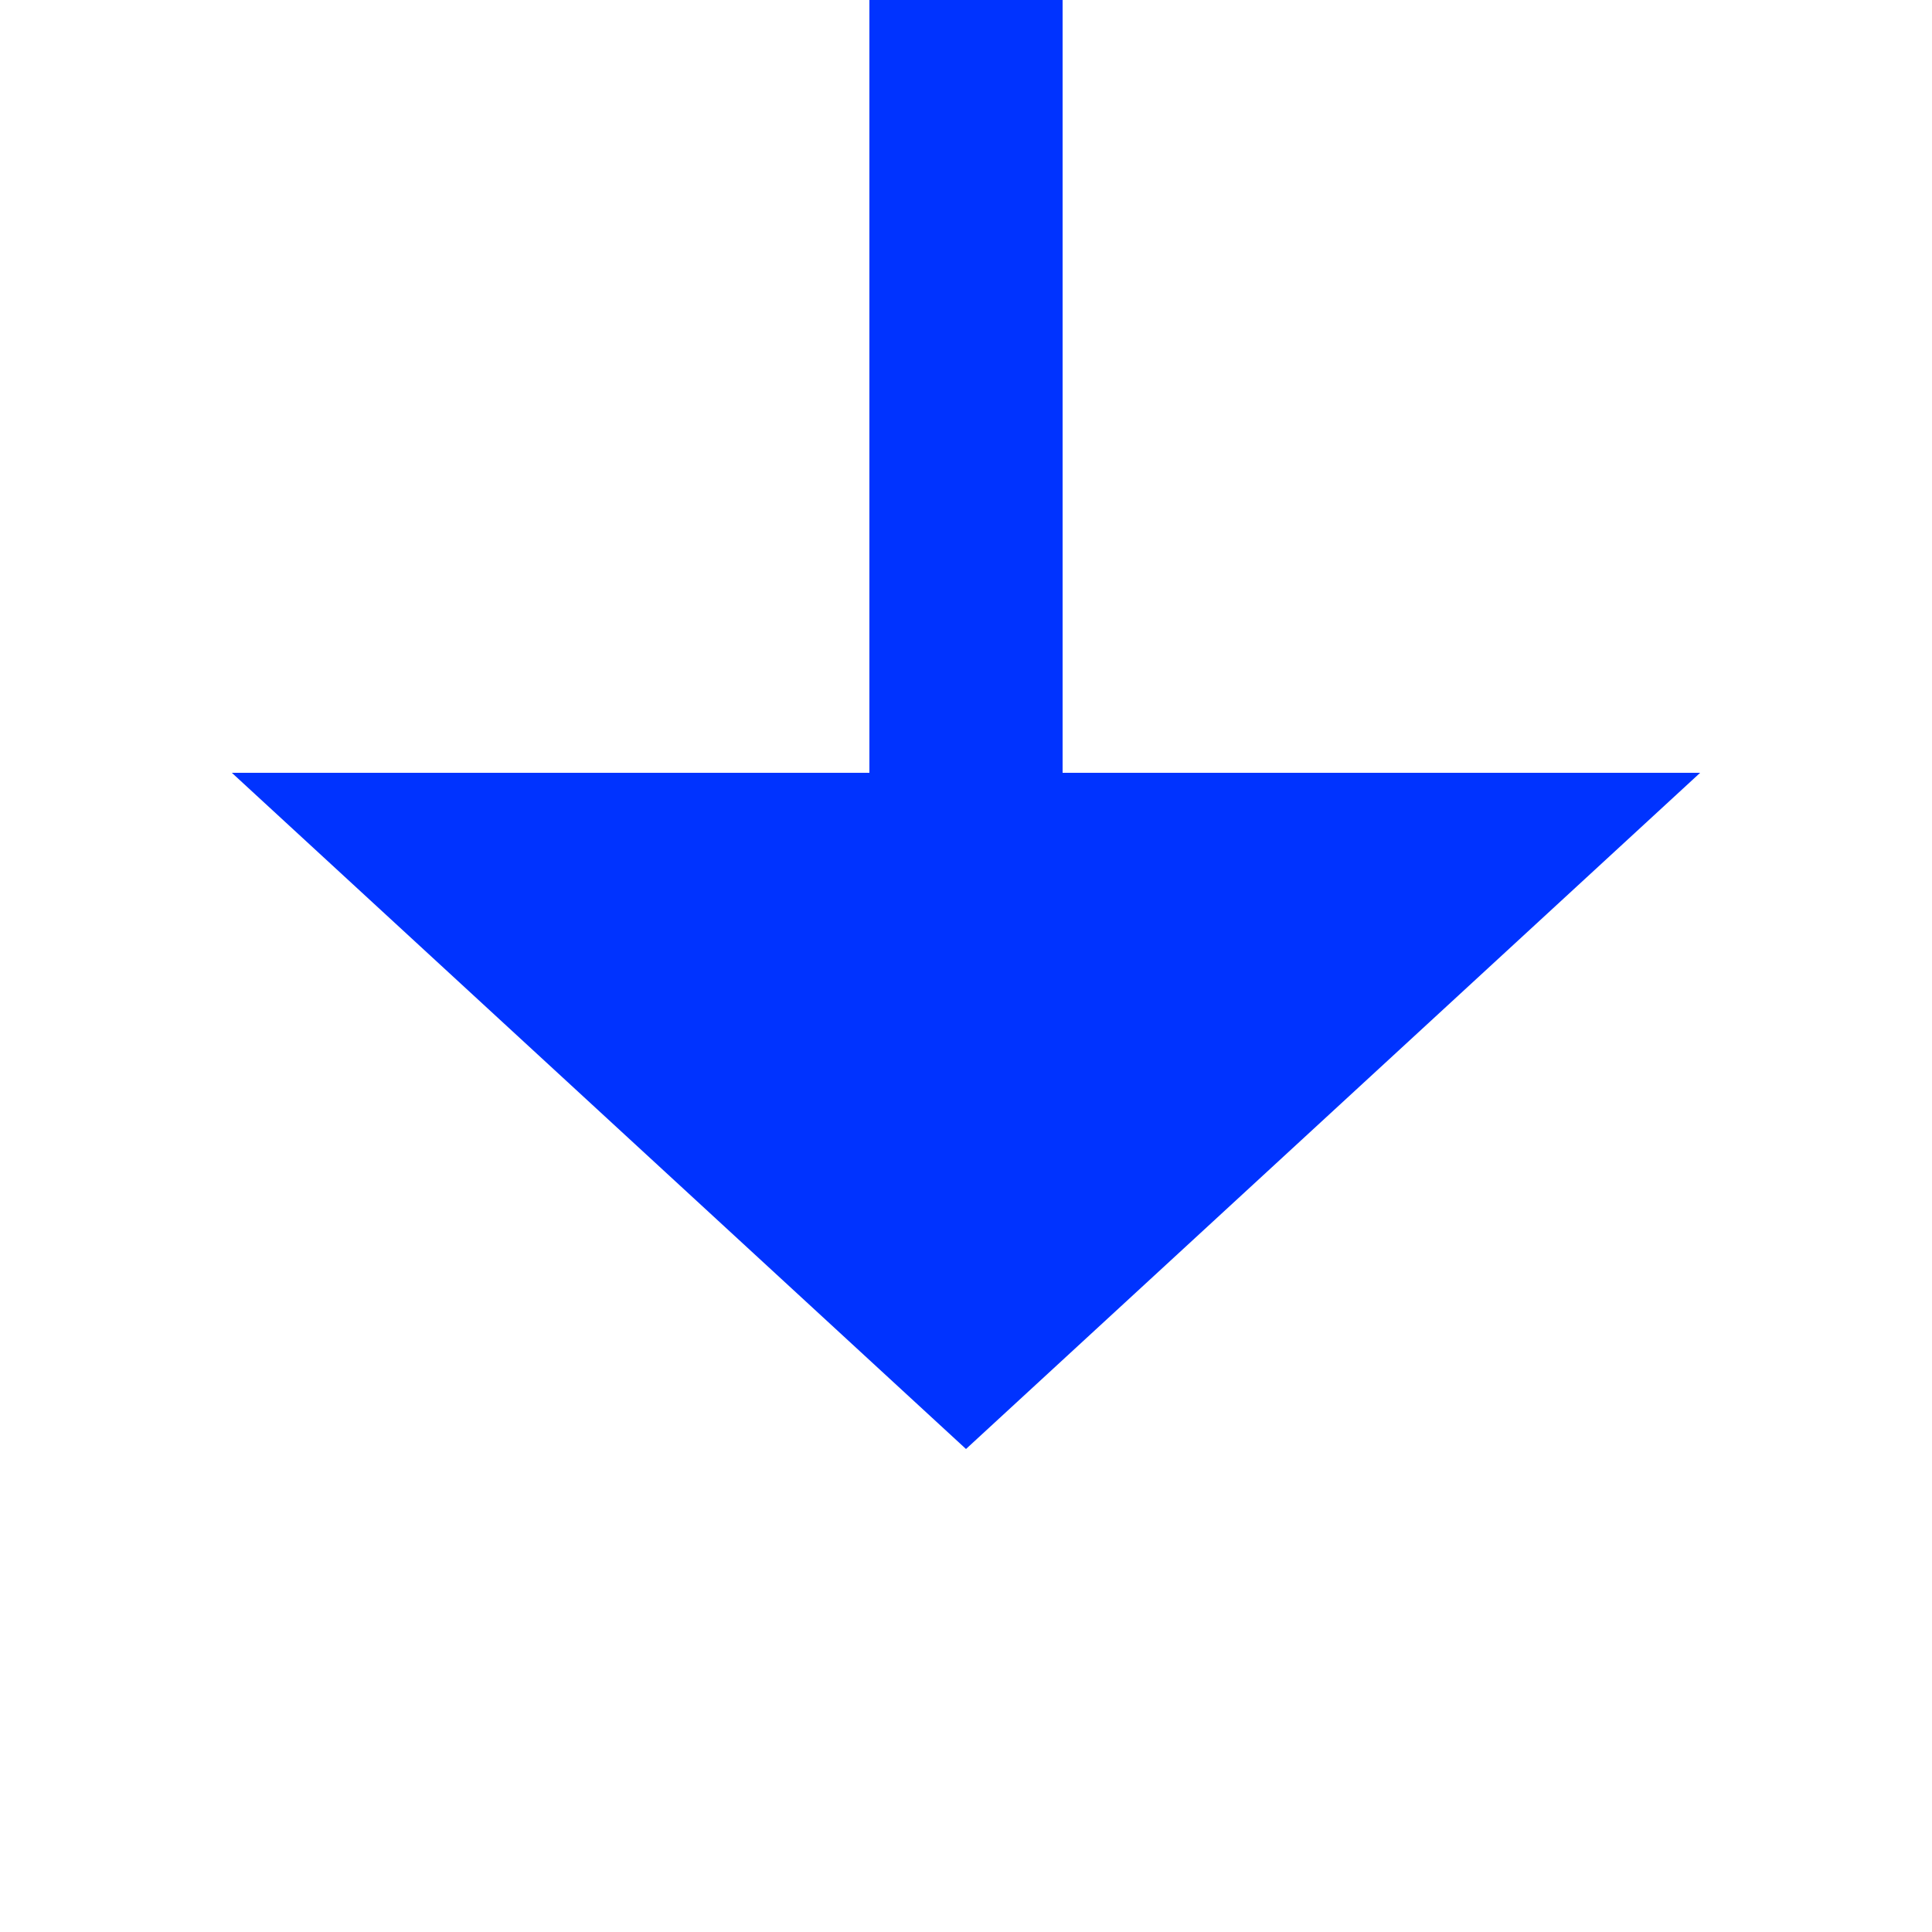
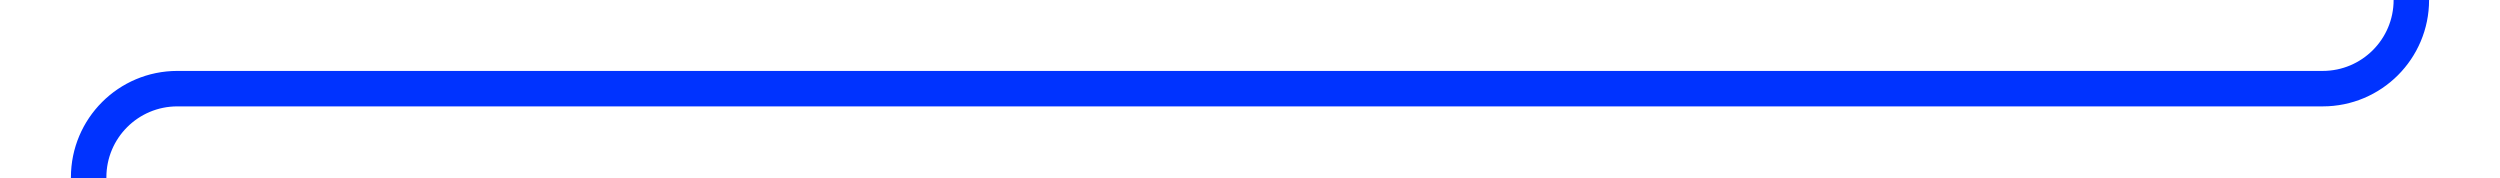
- <svg xmlns="http://www.w3.org/2000/svg" version="1.1" width="20px" height="20px" preserveAspectRatio="xMinYMid meet" viewBox="227 1148  20 18">
-   <path d="M 237 1099  L 237 1156  " stroke-width="2" stroke="#0033ff" fill="none" />
-   <path d="M 229.4 1155  L 237 1162  L 244.6 1155  L 229.4 1155  Z " fill-rule="nonzero" fill="#0033ff" stroke="none" />
+ <svg xmlns="http://www.w3.org/2000/svg" version="1.1" width="141px" height="10px" preserveAspectRatio="xMinYMid meet" viewBox="116 422  141 8">
+   <path d="M 252 386  L 252 421  A 5 5 0 0 1 247 426 L 126 426  A 5 5 0 0 0 121 431 L 121 453  " stroke-width="2" stroke="#0033ff" fill="none" />
+   <path d="M 113.4 452  L 121 459  L 128.6 452  L 113.4 452  Z " fill-rule="nonzero" fill="#0033ff" stroke="none" />
</svg>
